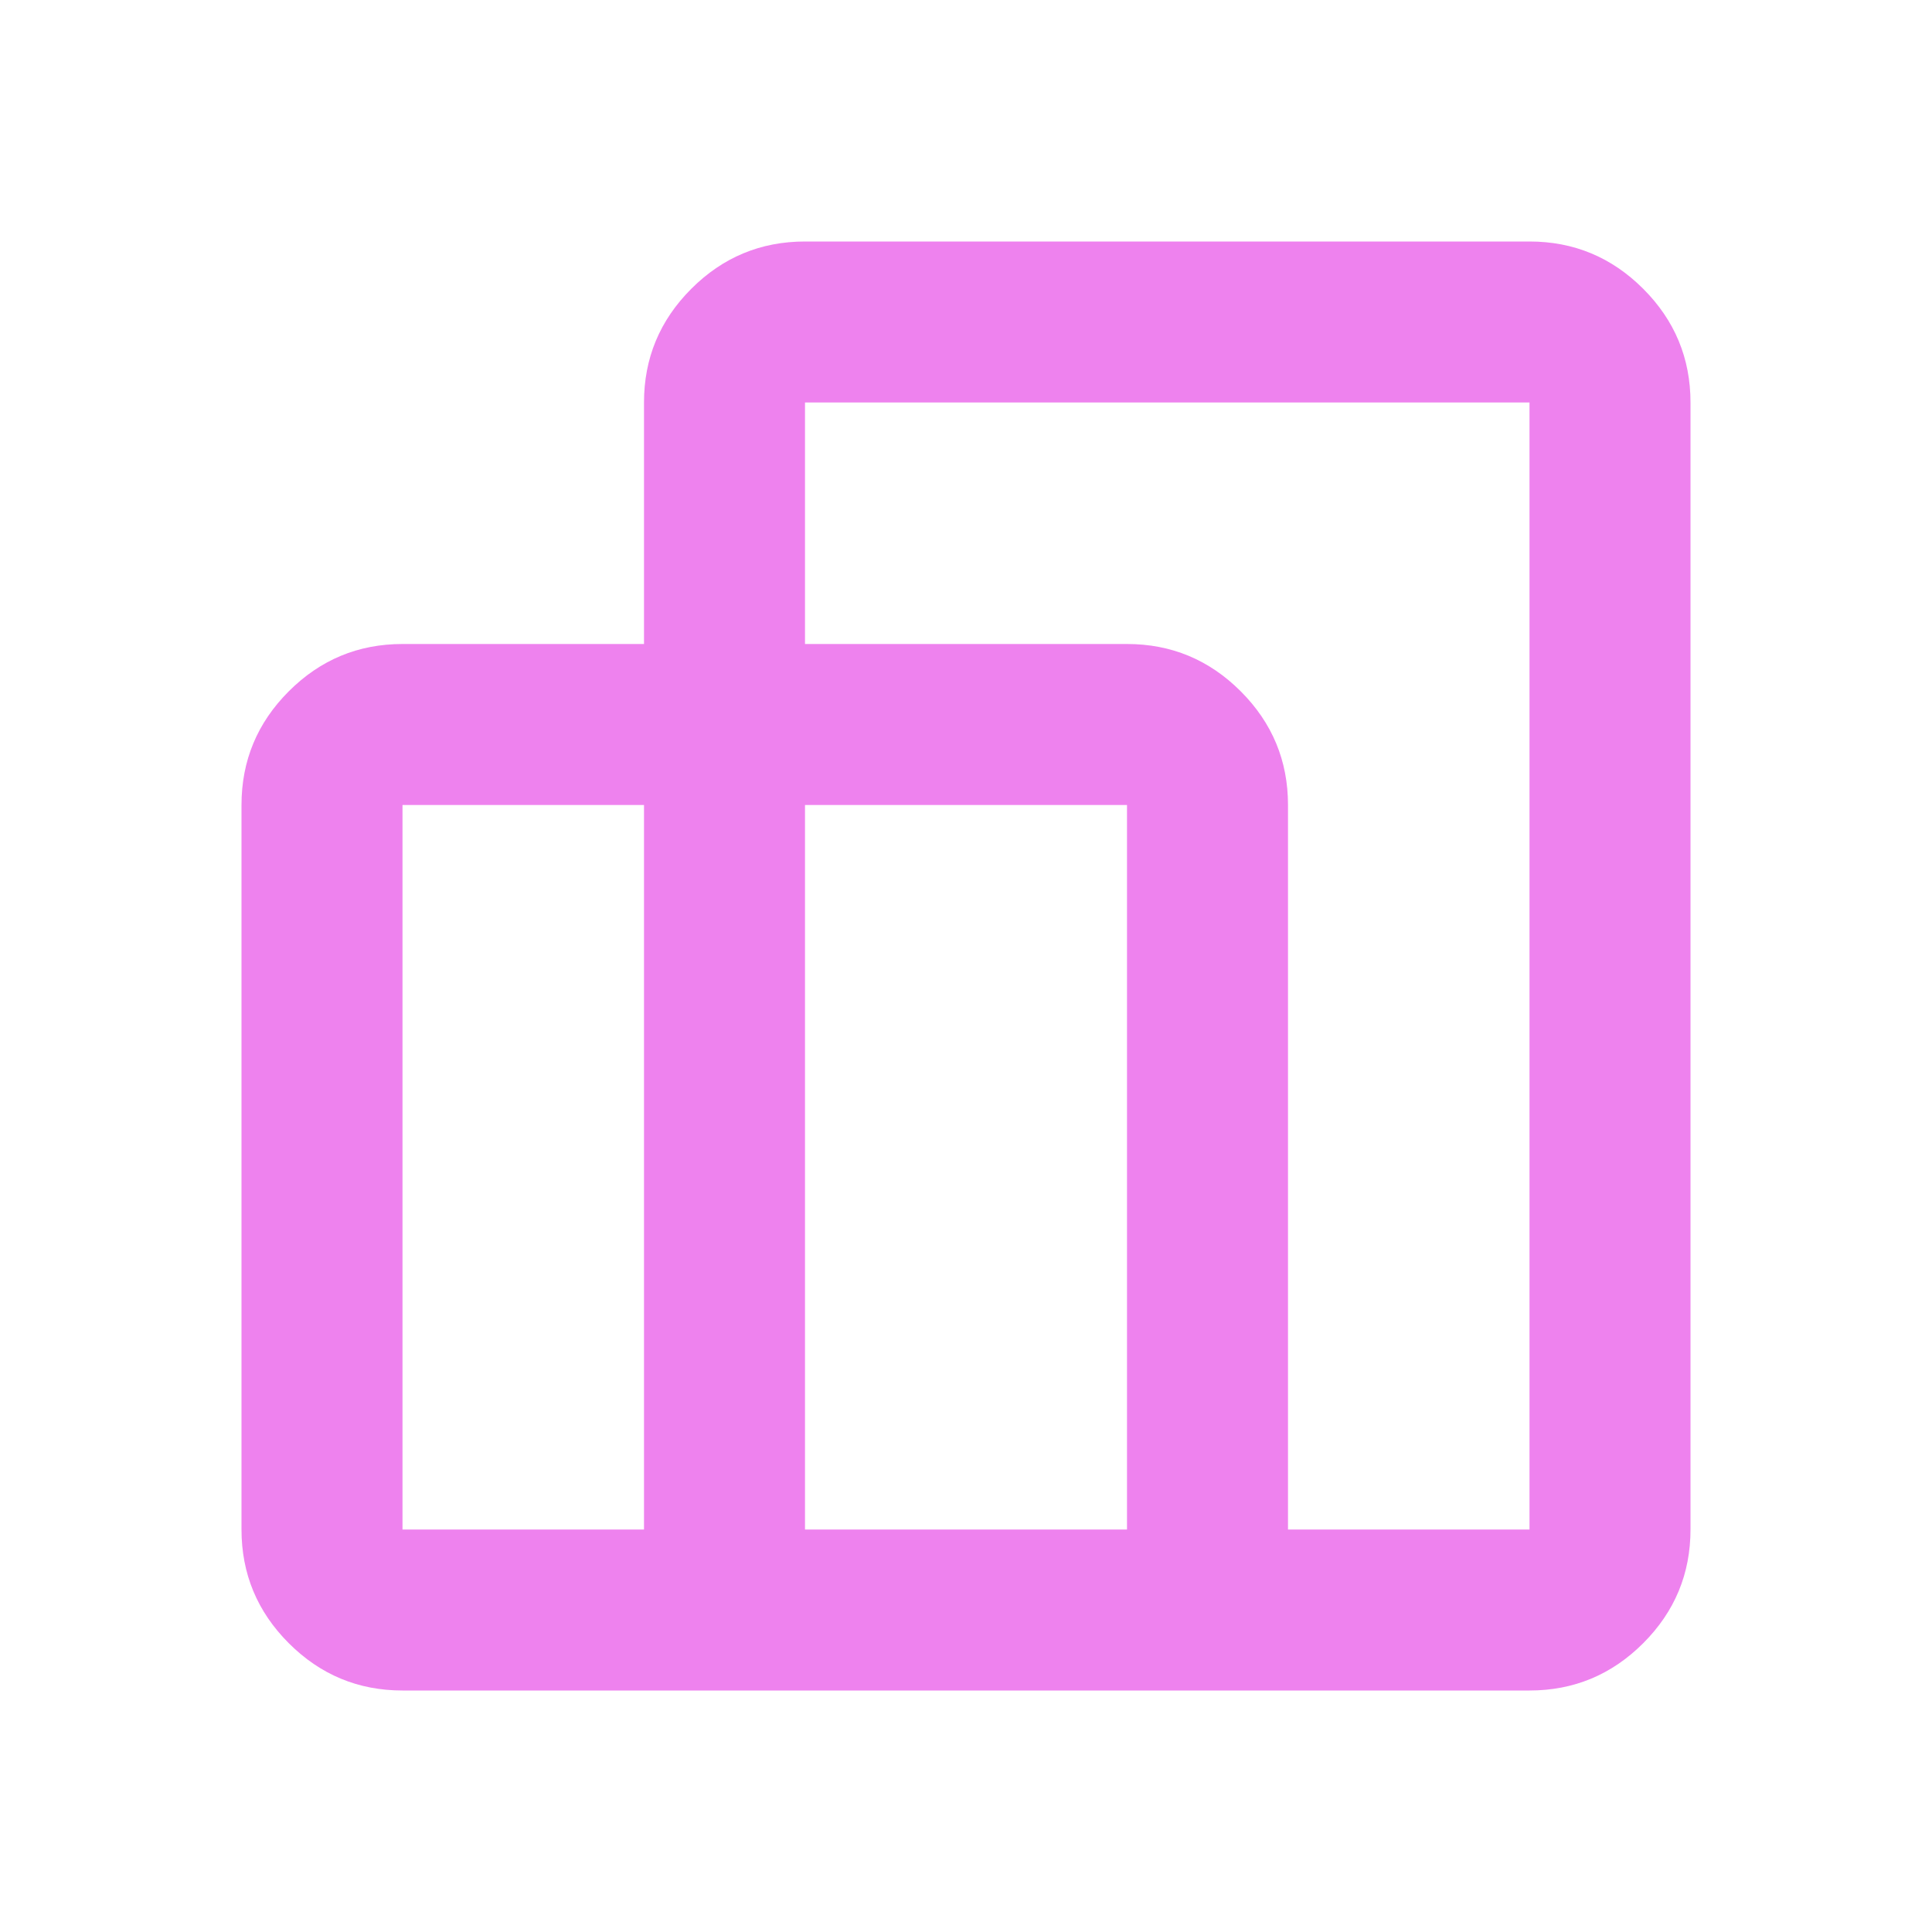
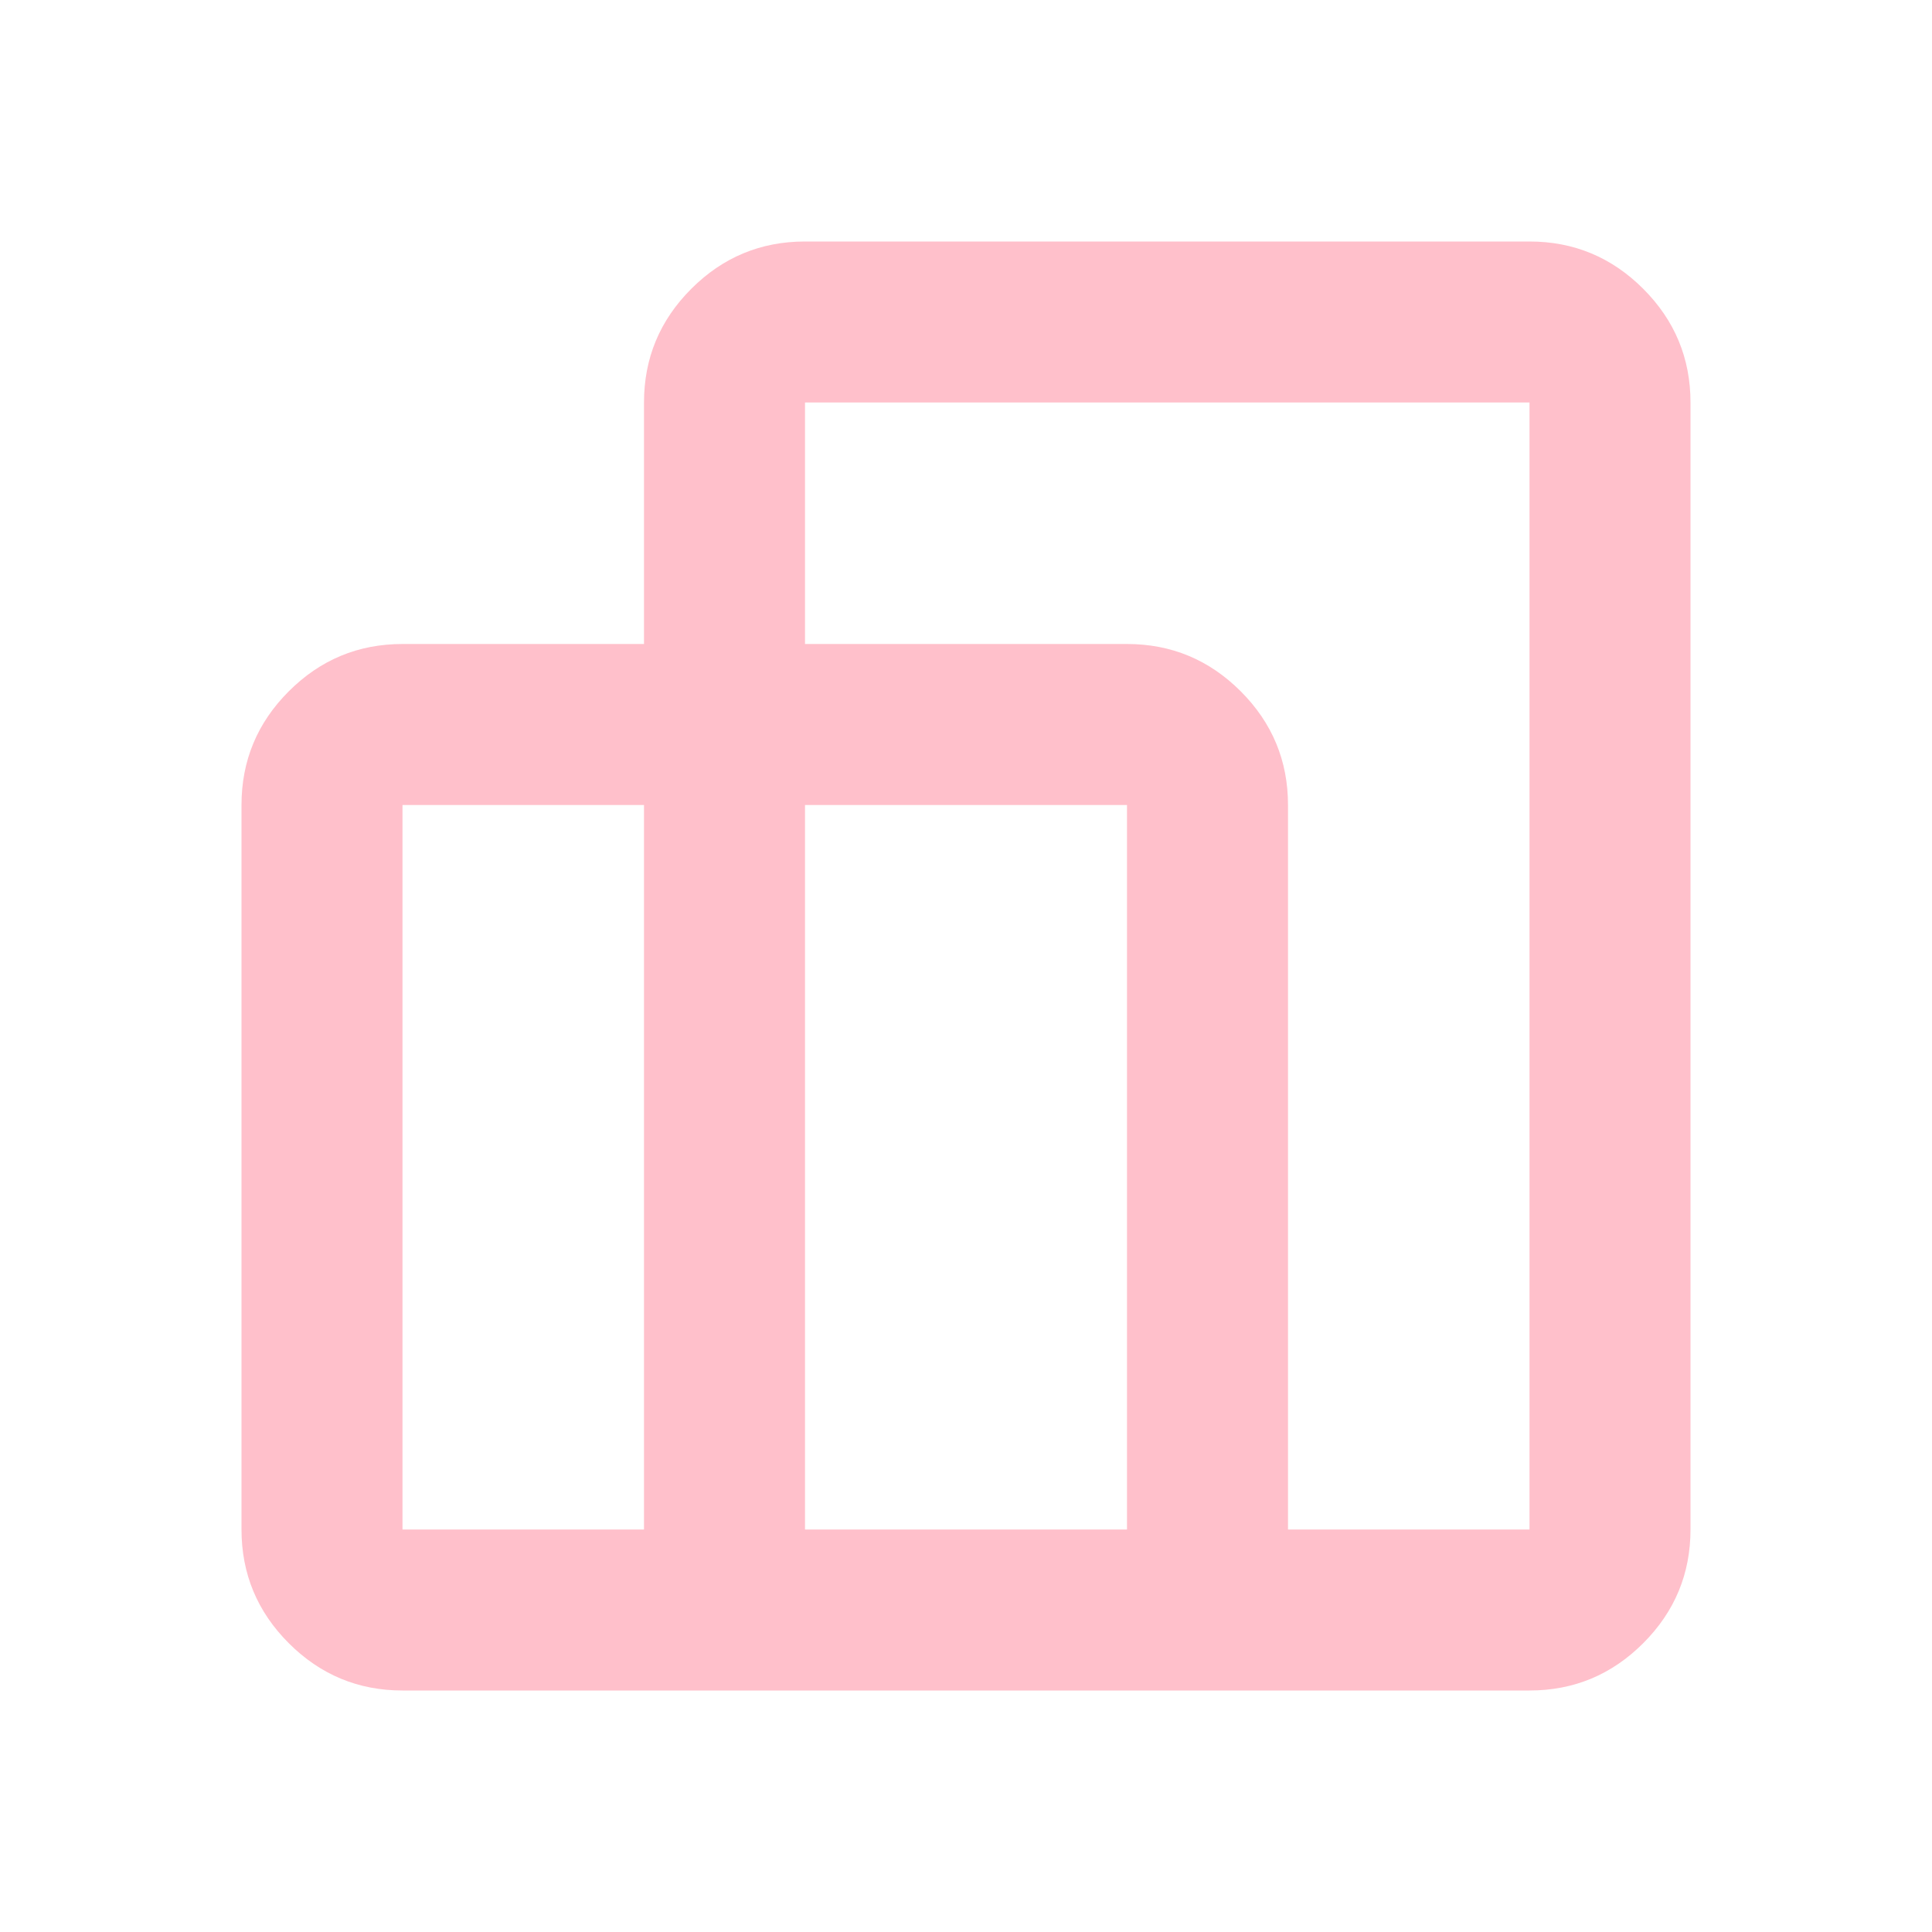
<svg xmlns="http://www.w3.org/2000/svg" viewBox="0 -960 960 960" width="100">
-   <path fill="violet" d="M120-200v-360q0-33 23.5-56.5T200-640h120v-120q0-33 23.5-56.5T400-840h360q33 0 56.5 23.5T840-760v560q0 33-23.5 56.5T760-120H200q-33 0-56.5-23.5T120-200Zm520 0h120v-560H400v120h160q33 0 56.5 23.5T640-560v360Zm-240 0h160v-360H400v360Zm-200 0h120v-360H200v360Z" />
+   <path fill="pink" d="M120-200v-360q0-33 23.5-56.5T200-640h120v-120q0-33 23.5-56.5T400-840h360q33 0 56.5 23.5T840-760v560q0 33-23.5 56.5T760-120H200q-33 0-56.5-23.5T120-200Zm520 0h120v-560H400v120h160q33 0 56.5 23.5T640-560v360Zm-240 0h160v-360H400v360Zm-200 0h120v-360H200v360Z" />
</svg>
